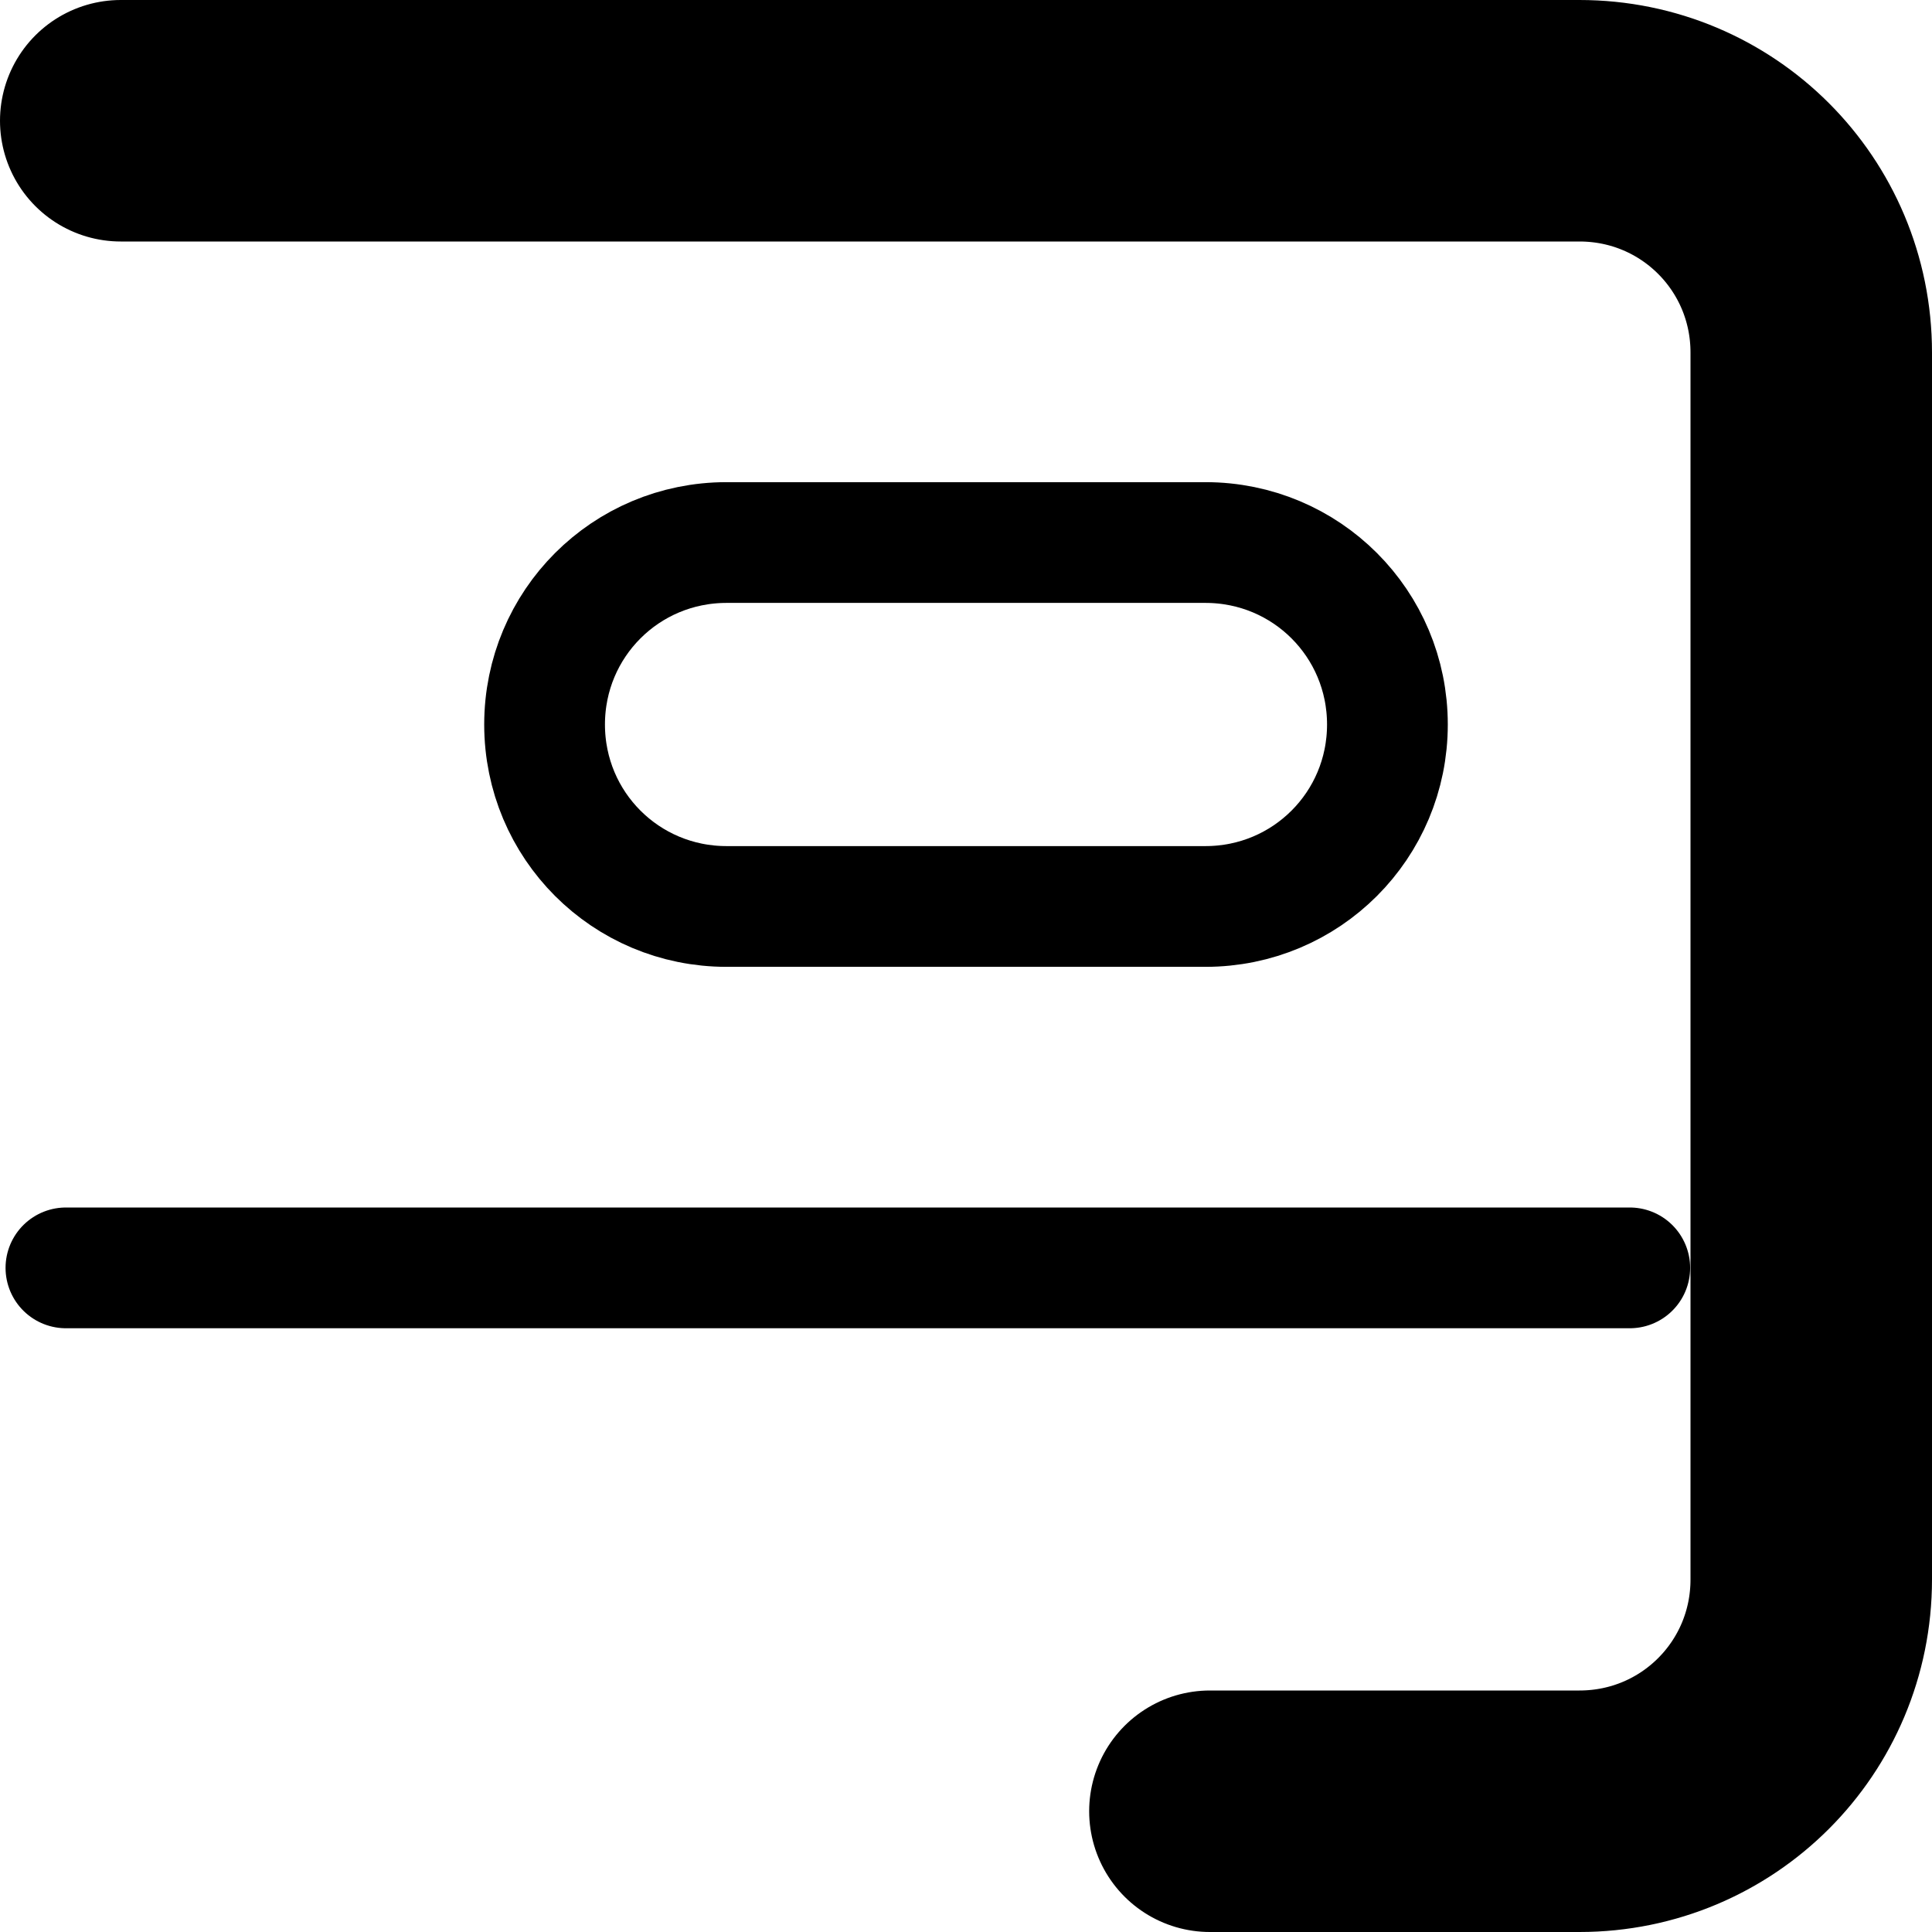
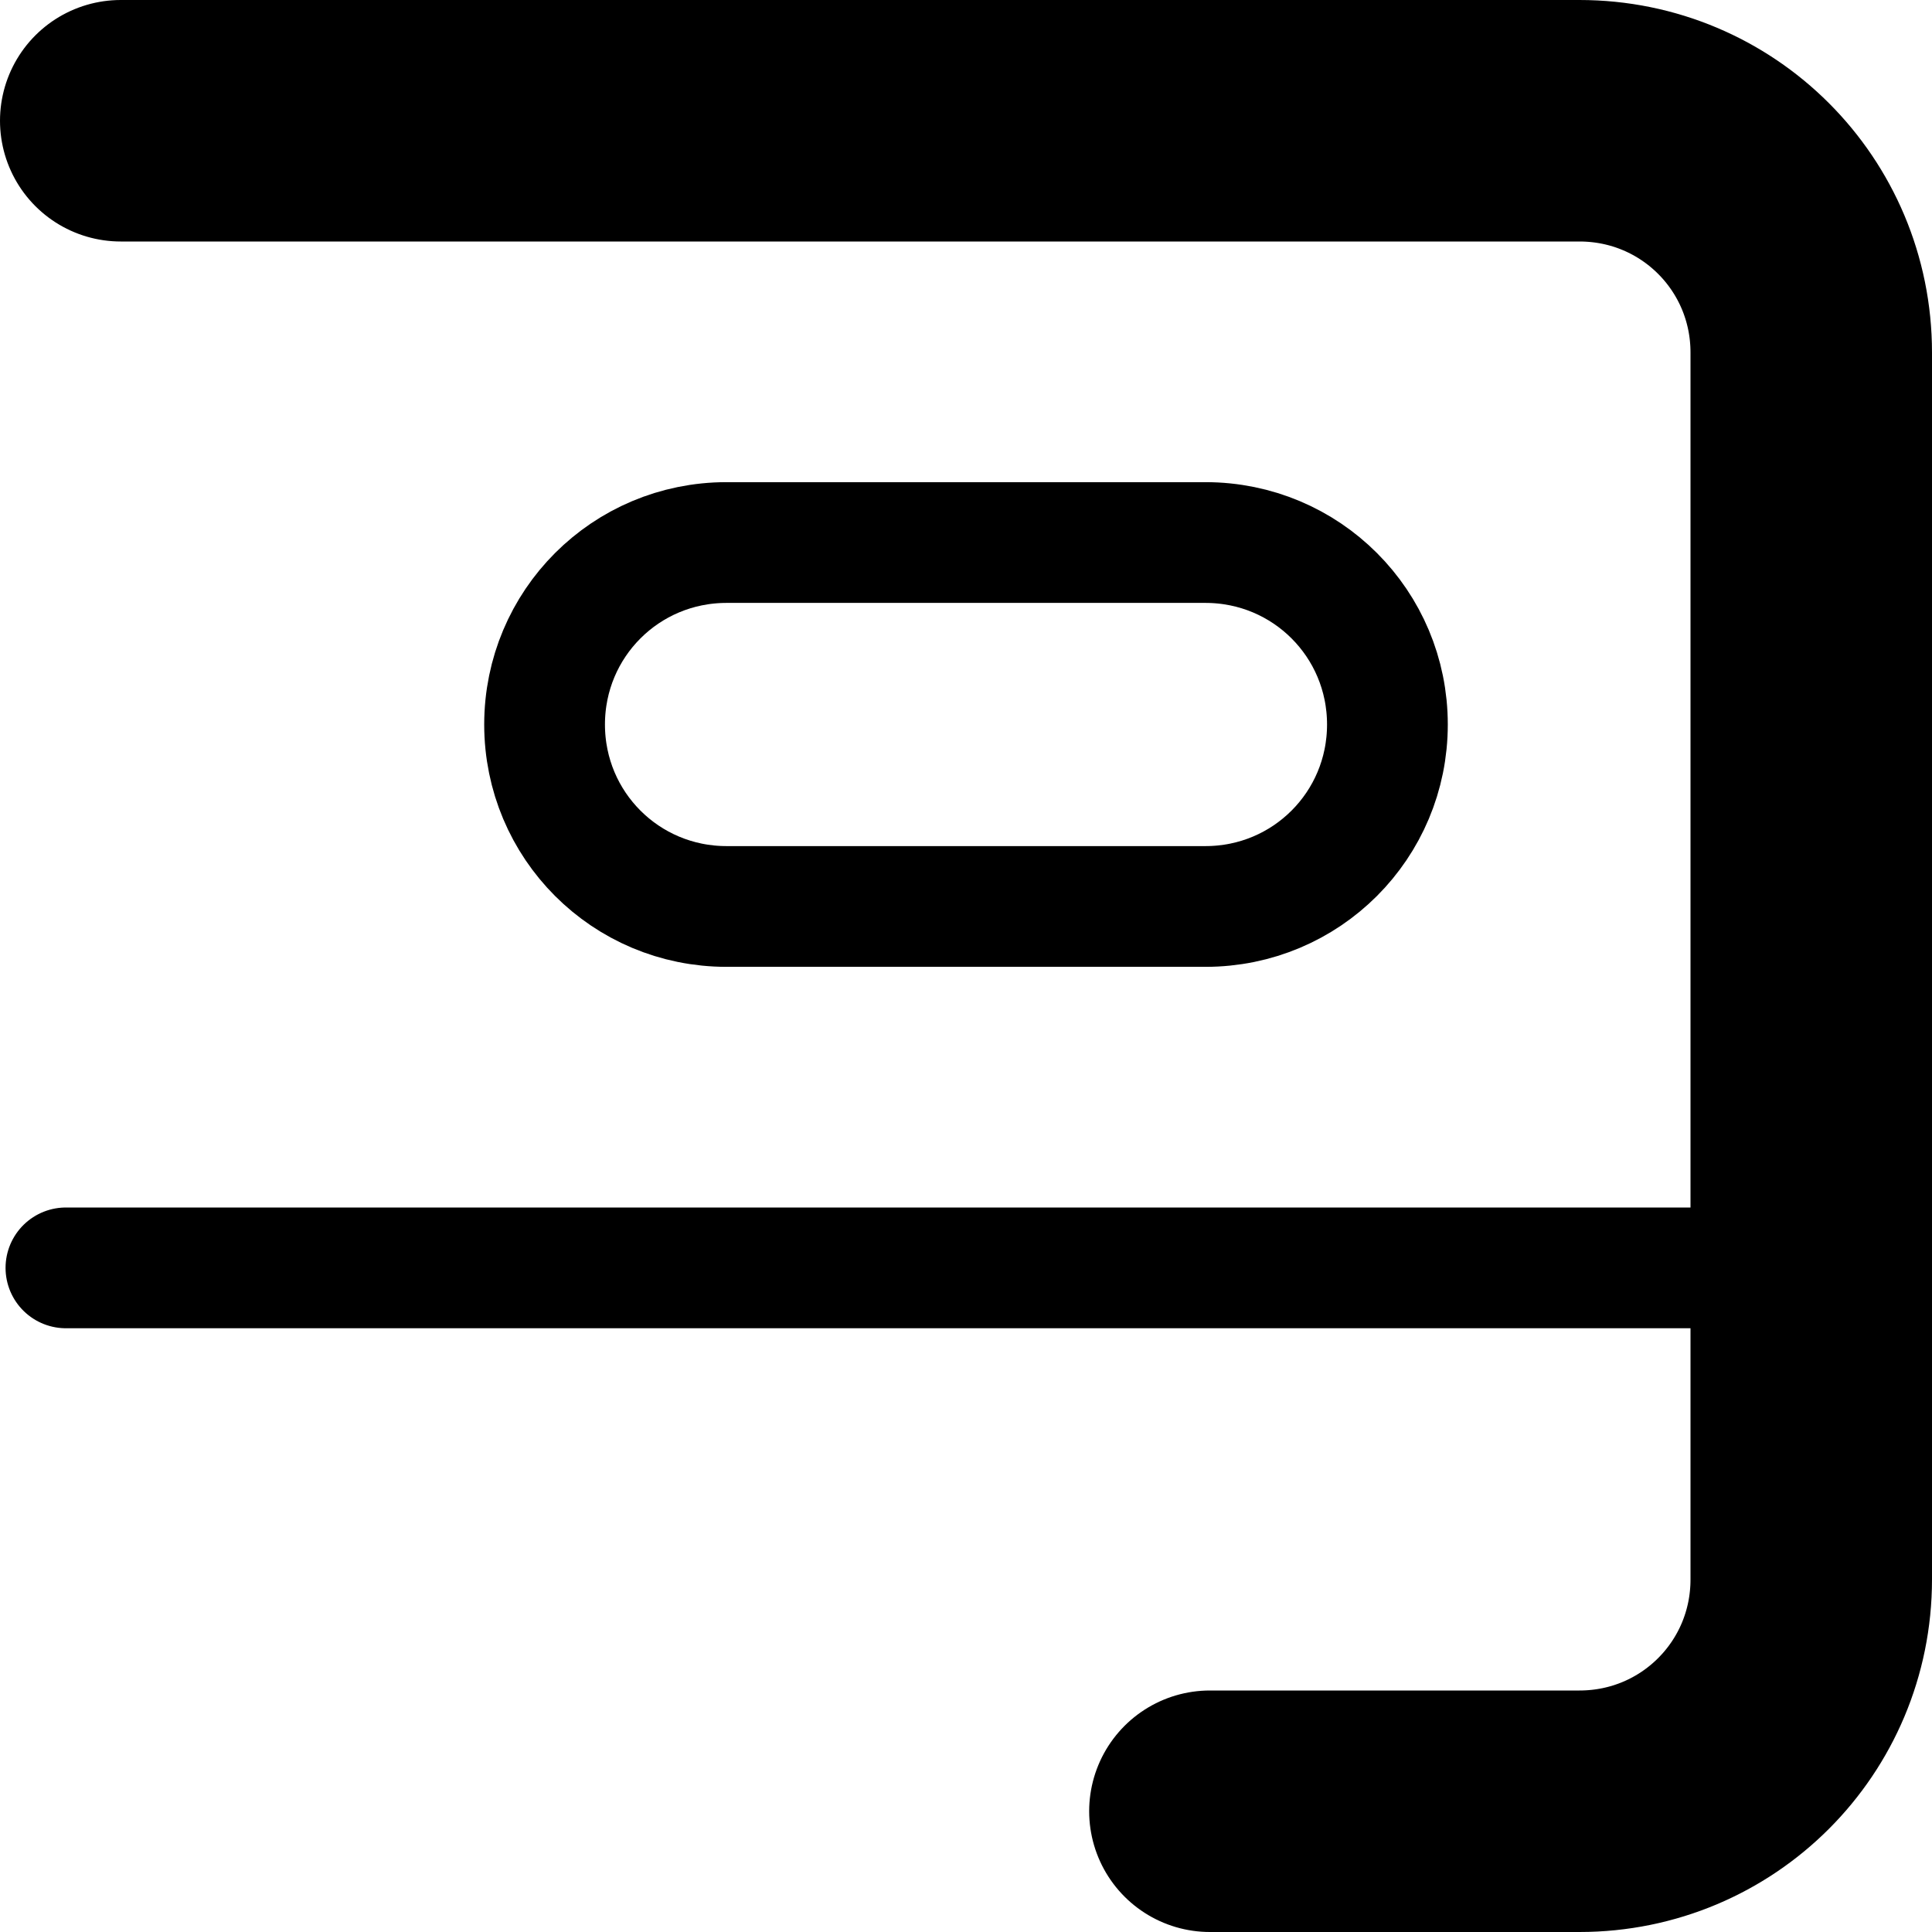
- <svg xmlns="http://www.w3.org/2000/svg" xmlns:ns1="https://www.gtk.org/grappa" ns1:rendering="symbolic" ns1:version="1" ns1:state-names="outline empty" ns1:state="0" id="svg1" width="16" height="16">
-   <path id="dialog" fill="none" stroke="url(#gpa:foreground) rgb(0,0,0)" stroke-opacity="1" stroke-width="2" stroke-linecap="round" stroke-linejoin="round" stroke-miterlimit="4" stroke-dashoffset="22.559" d="M 1 1 L 13.08 1 C 14.144 1, 15 1.856, 15 2.92 L 15 13.08 C 15 14.144, 14.144 15, 13.08 15 L 10.02 15" ns1:stroke-minwidth="25%" ns1:stroke-maxwidth="150%" ns1:stroke="foreground" ns1:states="outline">
-   </path>
-   <path id="button" fill="none" stroke="url(#gpa:foreground) rgb(0,0,0)" stroke-opacity="1" stroke-width="1" stroke-linecap="round" stroke-linejoin="round" stroke-miterlimit="4" stroke-dashoffset="22.559" d="M 13.497 10.5 L 0.546 10.5 M 6.017 4.493 L 9.983 4.493 C 10.818 4.493, 11.49 5.165, 11.49 6 C 11.49 6.835, 10.818 7.507, 9.983 7.507 L 6.017 7.507 C 5.182 7.507, 4.51 6.835, 4.51 6 C 4.51 5.165, 5.182 4.493, 6.017 4.493 Z" ns1:stroke-minwidth="25%" ns1:stroke-maxwidth="200%" ns1:stroke="foreground" ns1:states="outline">
-   </path>
+ <svg xmlns="http://www.w3.org/2000/svg" xmlns:ns1="https://www.gtk.org/grappa" ns1:rendering="symbolic" width="16" height="16" ns1:version="1" ns1:state="0" ns1:state-names="outline empty">
+   <defs id="defs1" fill="url(&quot;#gpa:foreground&quot;) rgb(0,0,0)" stroke="none" class="foreground foreground-fill" ns1:states="none" ns1:animation-repeat="0" ns1:animation-segment="0" ns1:fill="foreground">
+     </defs>
+   <path id="dialog" fill="none" stroke="url(&quot;#gpa:foreground&quot;) rgb(0,0,0)" stroke-opacity="1" stroke-width="2" stroke-linecap="round" stroke-linejoin="round" stroke-miterlimit="4" stroke-dashoffset="22.559" d="M 1 1 L 13.08 1 C 14.144 1, 15 1.856, 15 2.92 L 15 13.08 C 15 14.144, 14.144 15, 13.08 15 L 10.02 15" class="transparent-fill foreground-stroke" ns1:stroke="foreground" ns1:fill="none" ns1:states="outline" ns1:stroke-minwidth="25%" ns1:stroke-maxwidth="150%">
+     </path>
+   <path id="button" fill="none" stroke="url(&quot;#gpa:foreground&quot;) rgb(0,0,0)" stroke-opacity="1" stroke-width="1" stroke-linecap="round" stroke-linejoin="round" stroke-miterlimit="4" stroke-dashoffset="22.559" d="M 15 10.5 L 0.546 10.5 M 6.017 4.493 L 9.983 4.493 C 10.818 4.493, 11.49 5.165, 11.49 6 C 11.49 6.835, 10.818 7.507, 9.983 7.507 L 6.017 7.507 C 5.182 7.507, 4.51 6.835, 4.51 6 C 4.51 5.165, 5.182 4.493, 6.017 4.493 Z" class="transparent-fill foreground-stroke" ns1:stroke="foreground" ns1:fill="none" ns1:states="outline" ns1:stroke-minwidth="25%" ns1:stroke-maxwidth="200%">
+     </path>
</svg>
